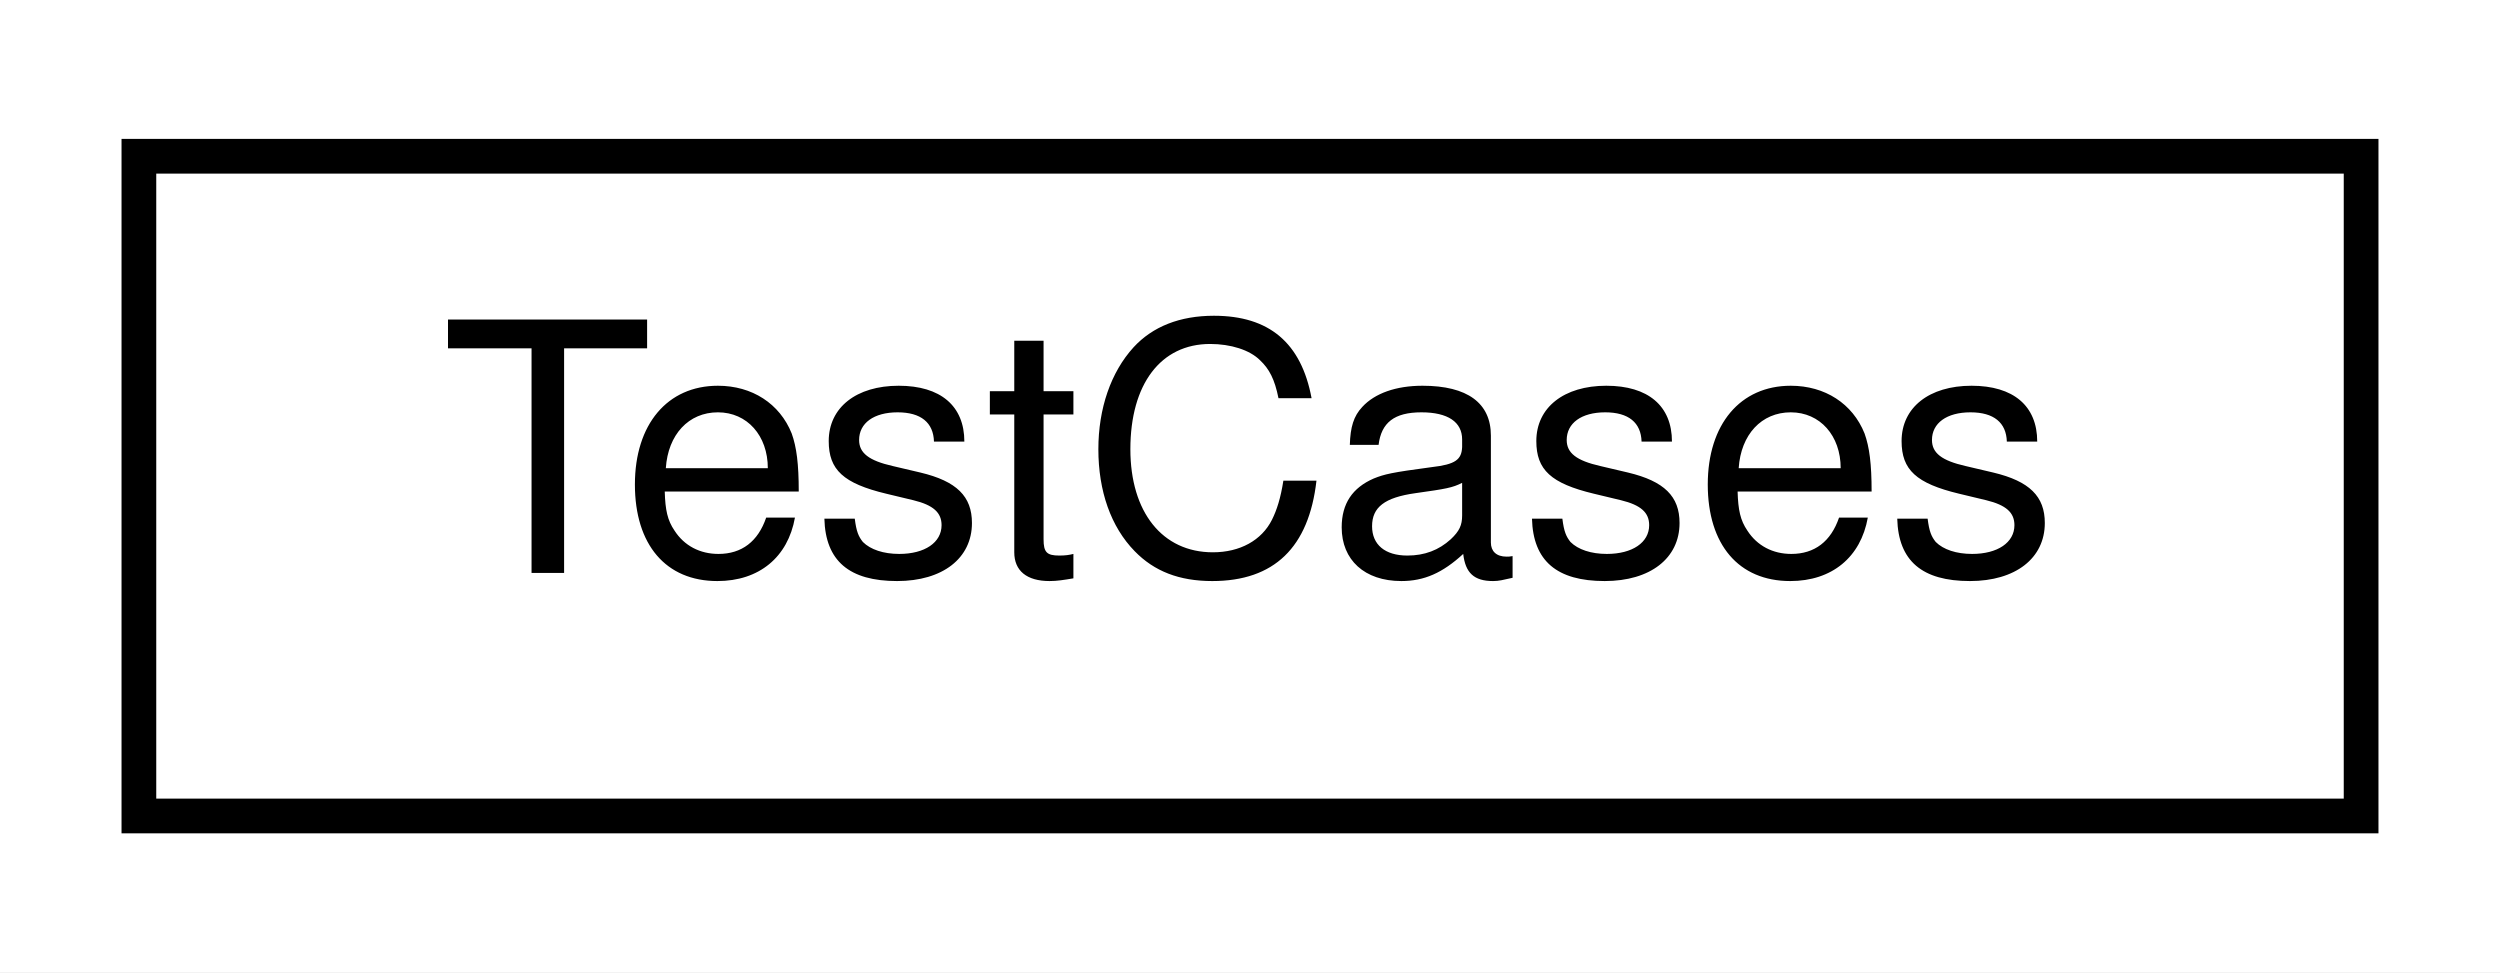
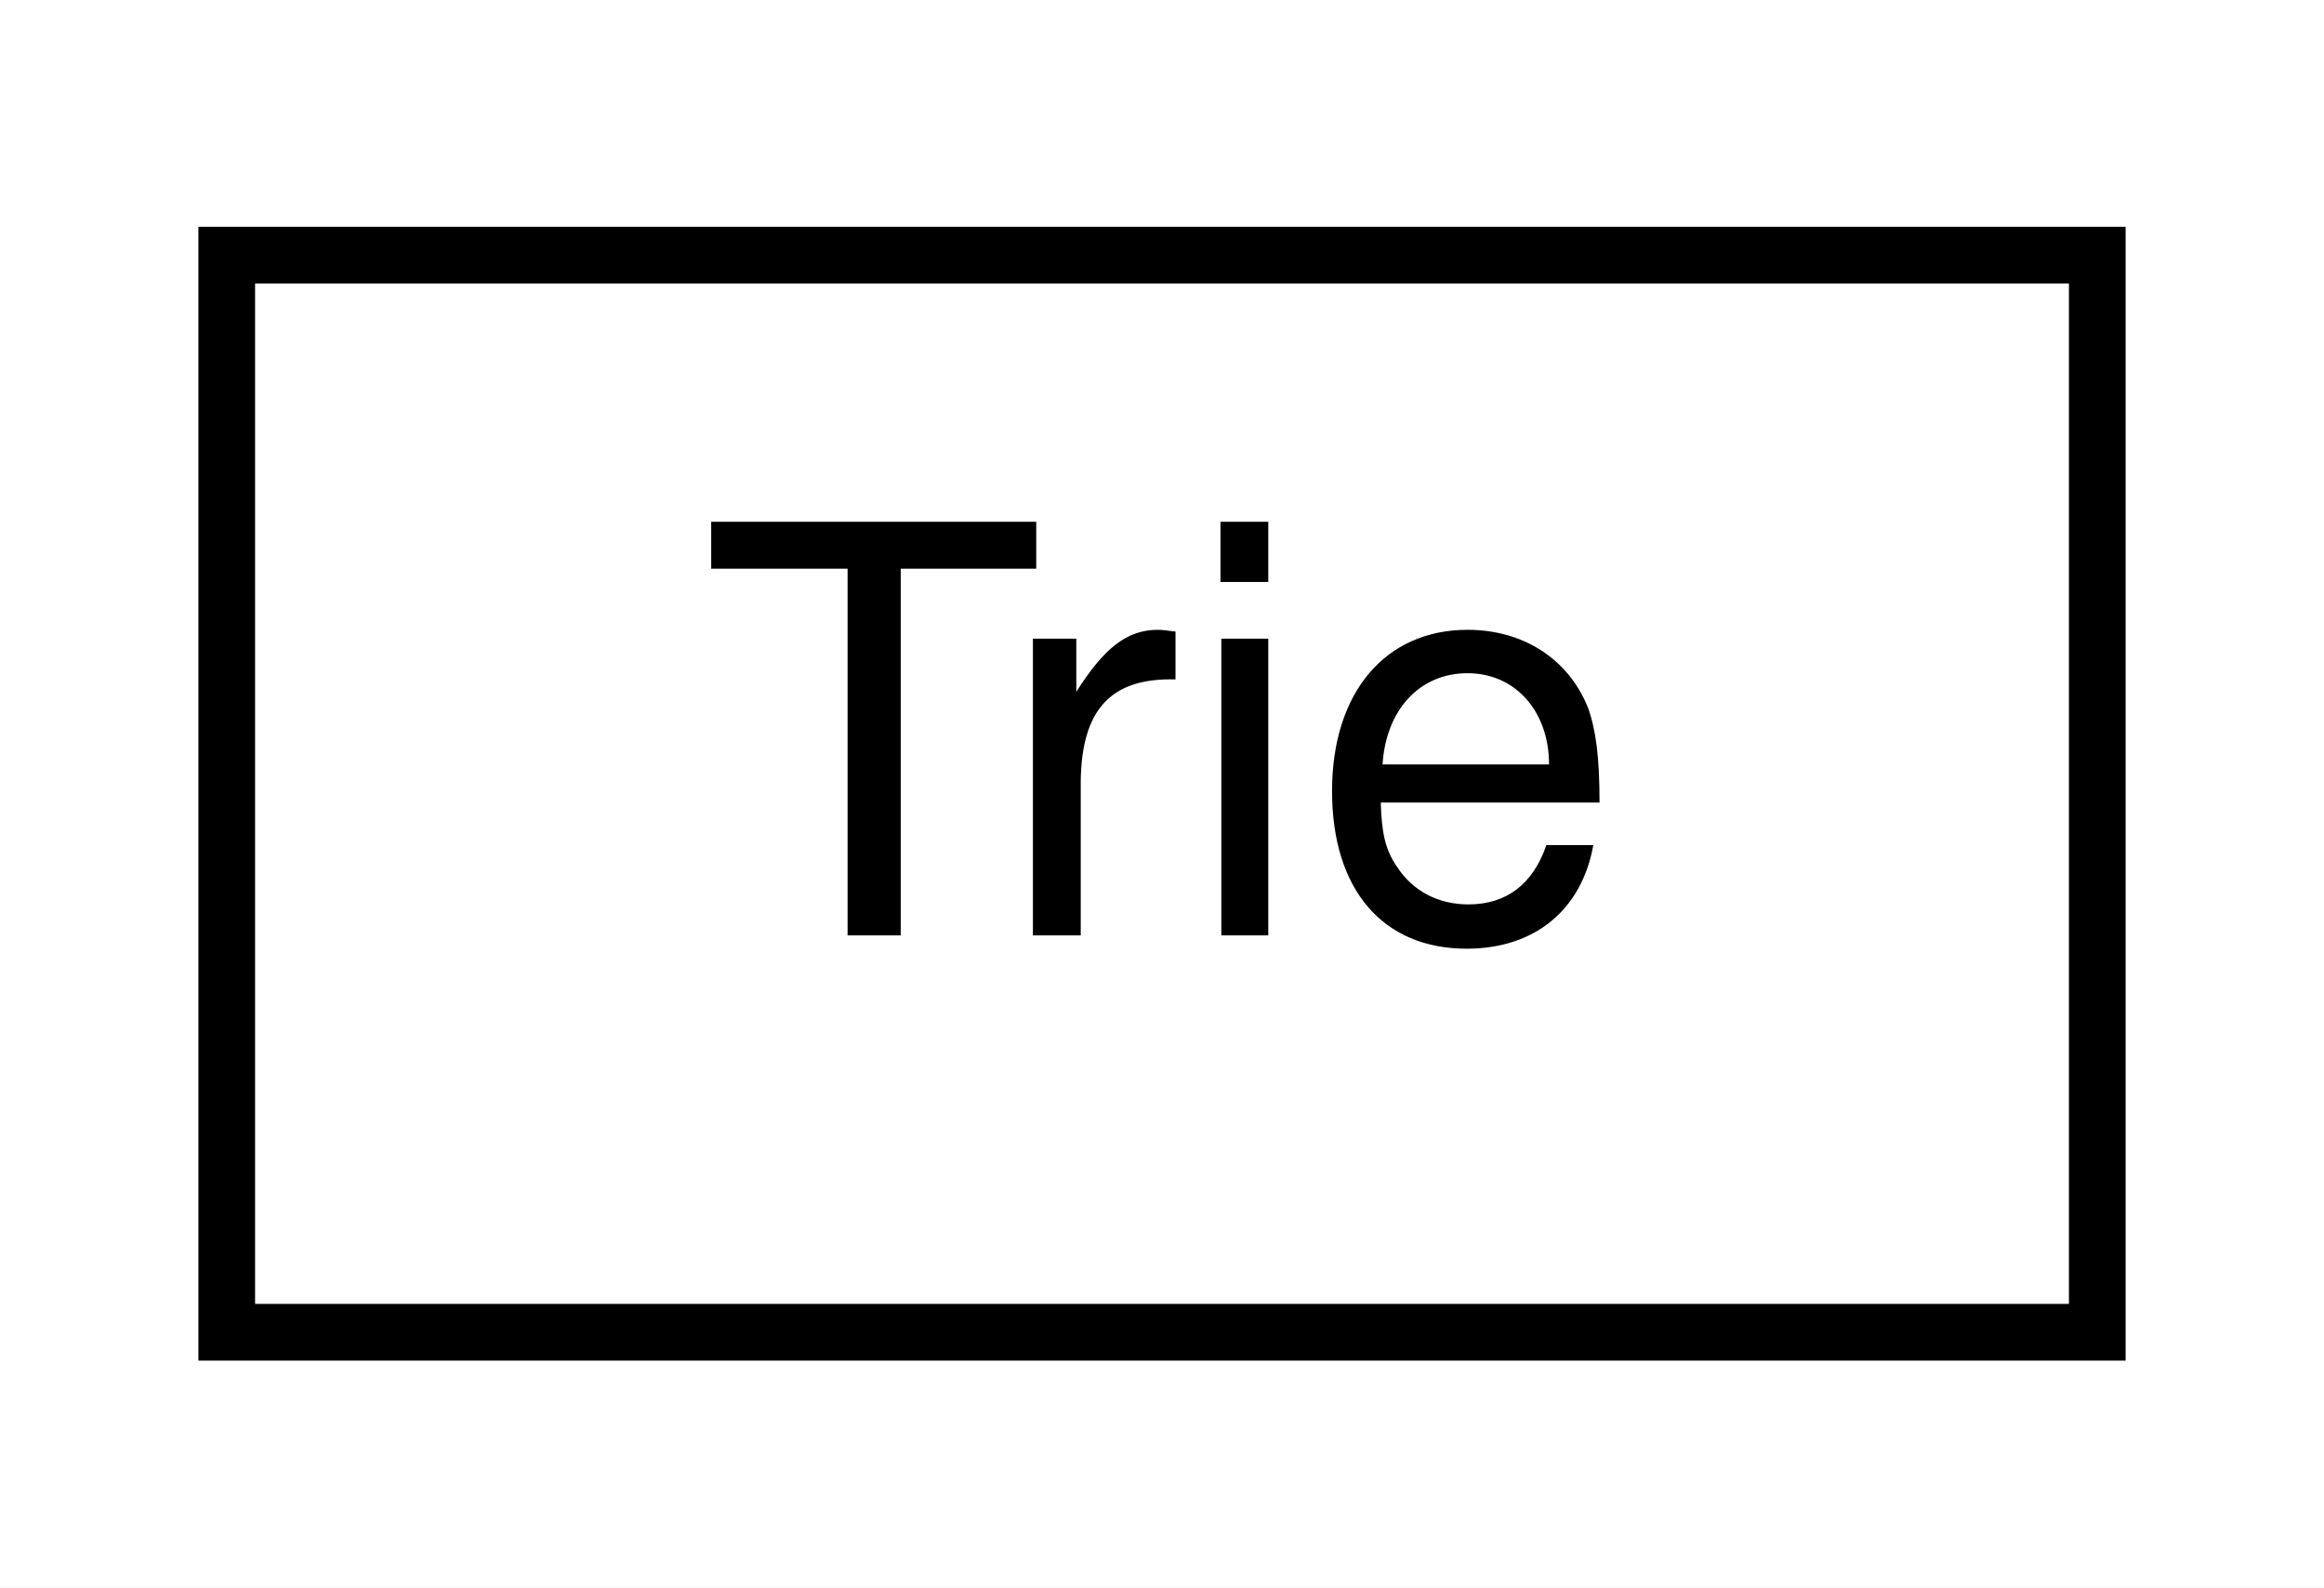
- <svg xmlns="http://www.w3.org/2000/svg" xmlns:xlink="http://www.w3.org/1999/xlink" width="72pt" height="28pt" viewBox="0.00 0.00 72.00 28.00">
+ <svg xmlns="http://www.w3.org/2000/svg" xmlns:xlink="http://www.w3.org/1999/xlink" width="41pt" height="28pt" viewBox="0.00 0.00 41.00 28.00">
  <g id="graph0" class="graph" transform="scale(1 1) rotate(0) translate(4 24)">
-     <polygon fill="white" stroke="transparent" points="-4,4 -4,-24 68,-24 68,4 -4,4" />
+     <polygon fill="white" stroke="transparent" points="-4,4 -4,-24 37,-24 37,4 -4,4" />
    <g id="node1" class="node">
      <g id="a_node1">
-         <a xlink:href="d5/d58/class_test_cases.html" target="_top" xlink:title="class encapsulating the necessary test cases">
-           <polygon fill="white" stroke="black" points="0,-0.5 0,-19.5 64,-19.5 64,-0.5 0,-0.5" />
-           <text text-anchor="middle" x="32" y="-7.5" font-family="Helvetica,sans-Serif" font-size="10.00">TestCases</text>
+         <a xlink:href="dd/d2f/class_trie.html" target="_top" xlink:title=" ">
+           <polygon fill="white" stroke="black" points="0,-0.5 0,-19.5 33,-19.5 33,-0.5 0,-0.5" />
+           <text text-anchor="middle" x="16.5" y="-7.5" font-family="Helvetica,sans-Serif" font-size="10.00">Trie</text>
        </a>
      </g>
    </g>
  </g>
</svg>
